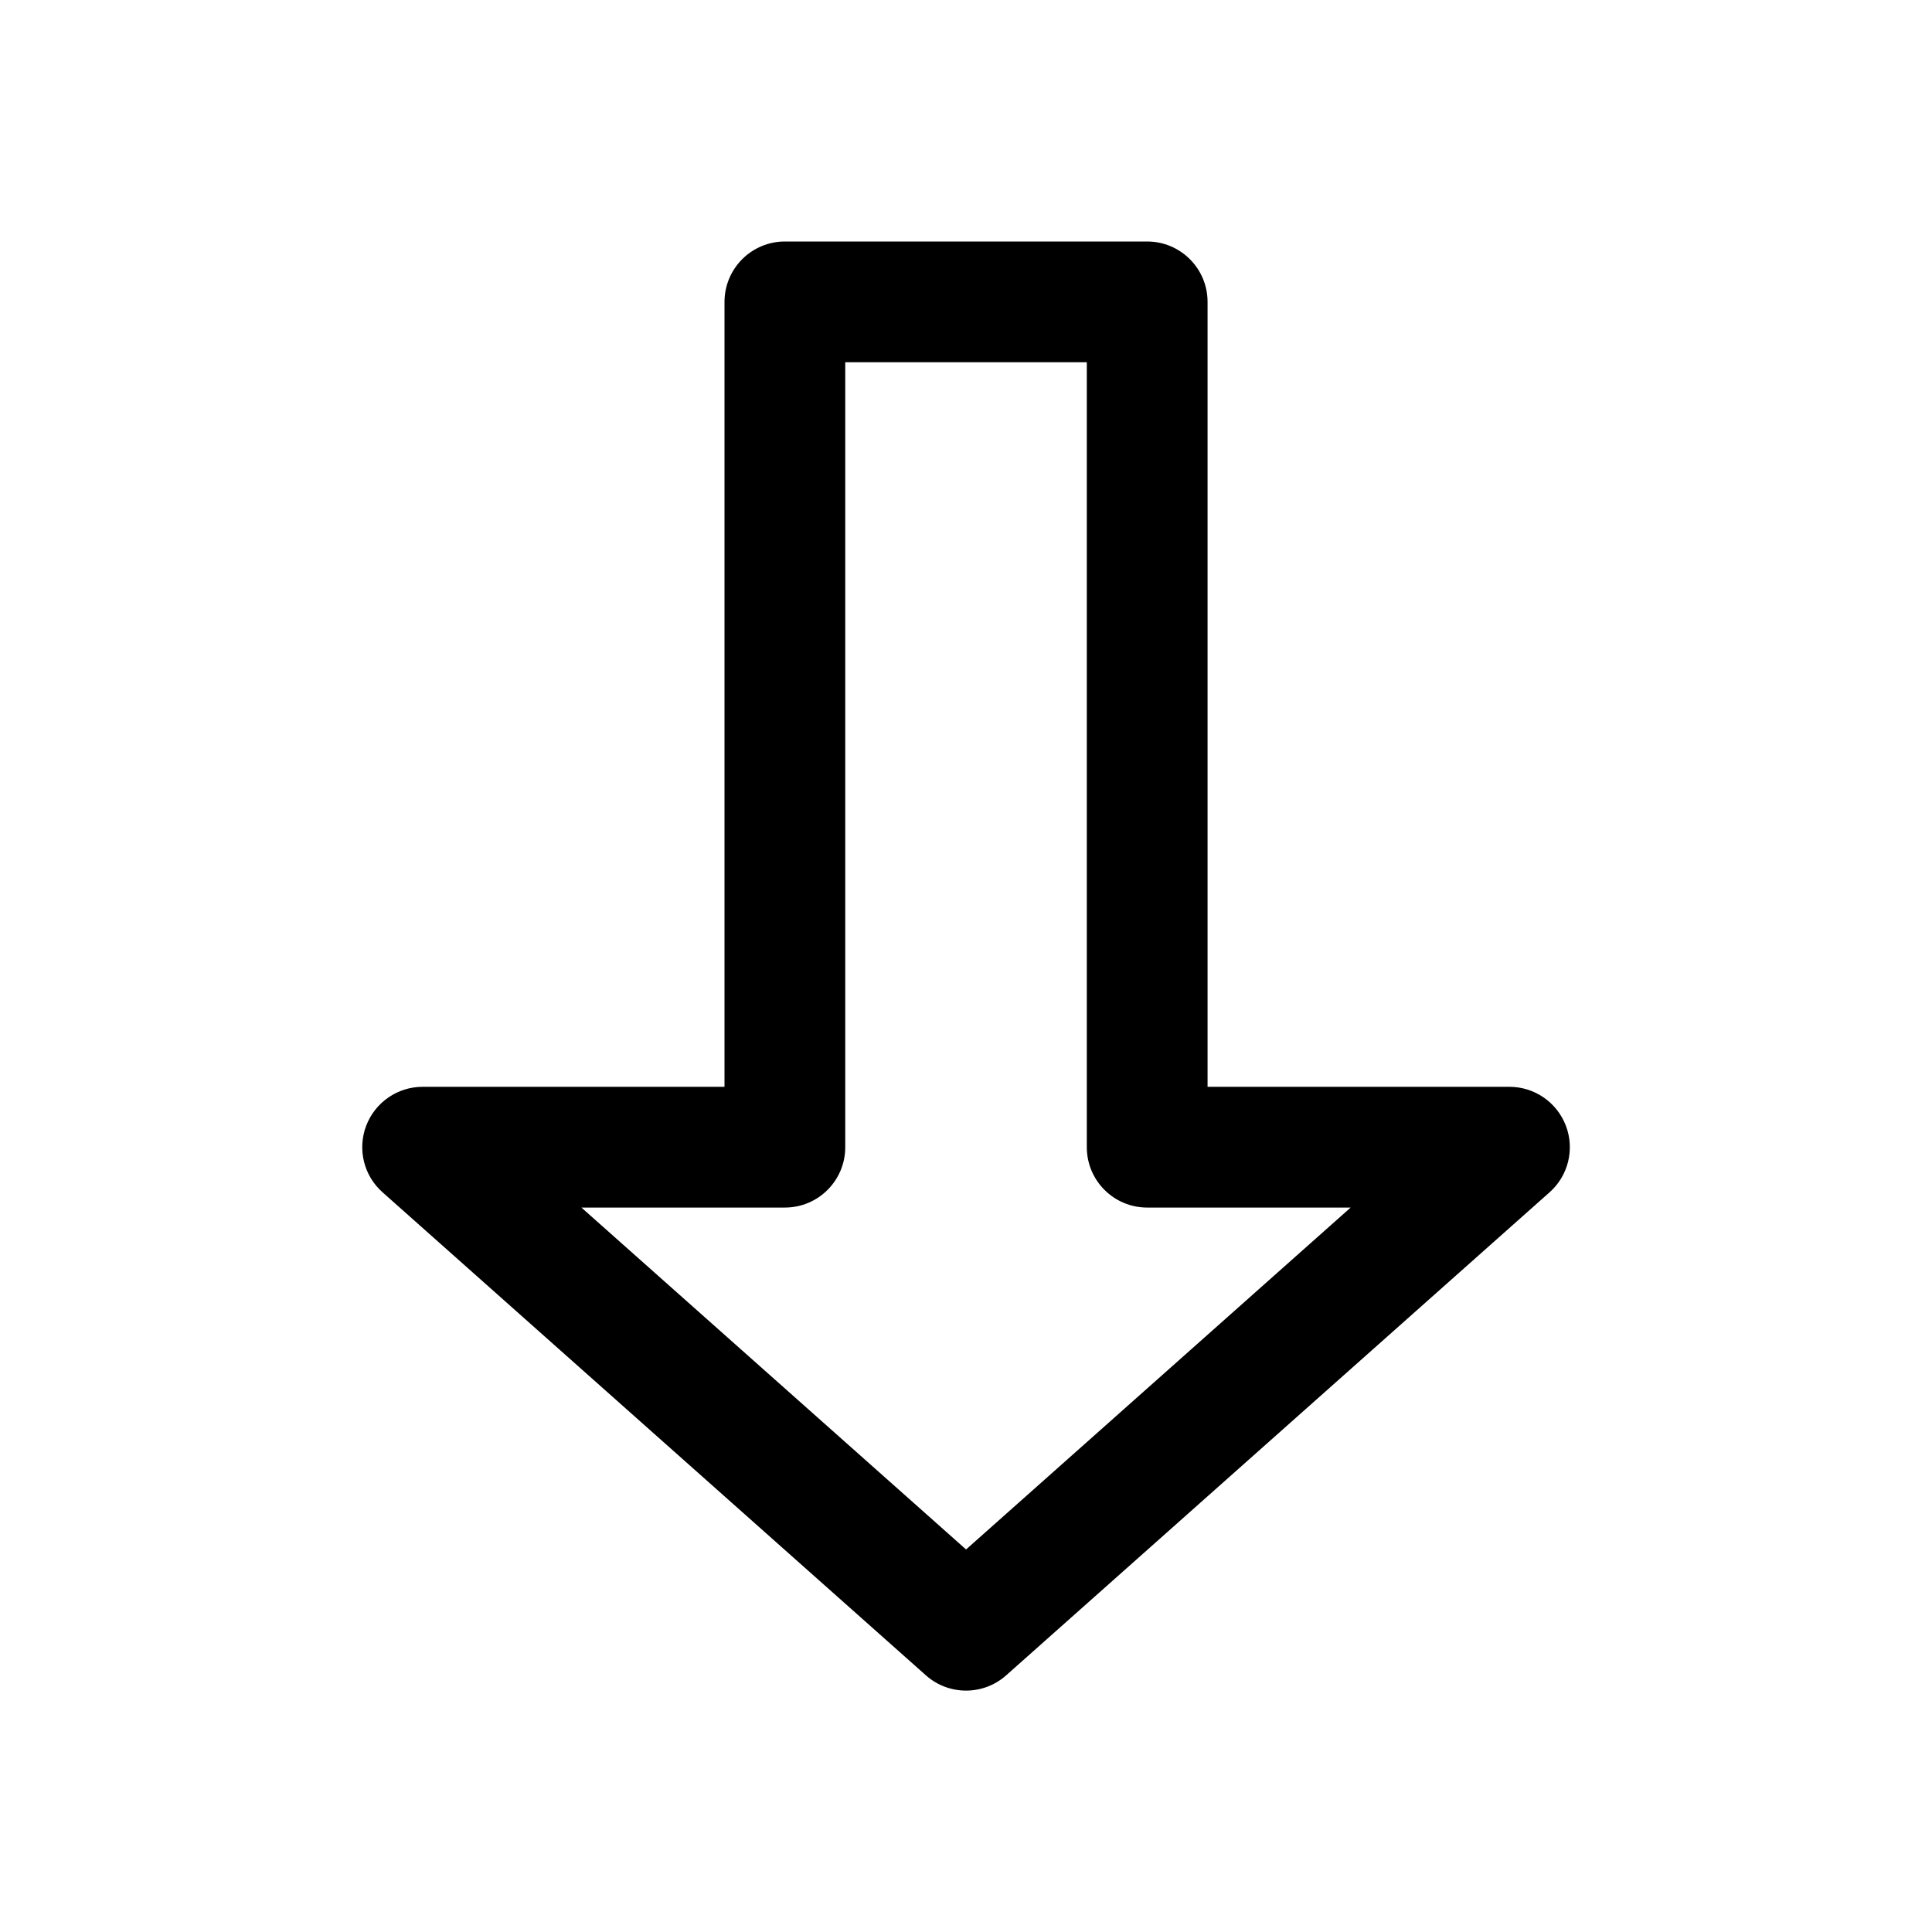
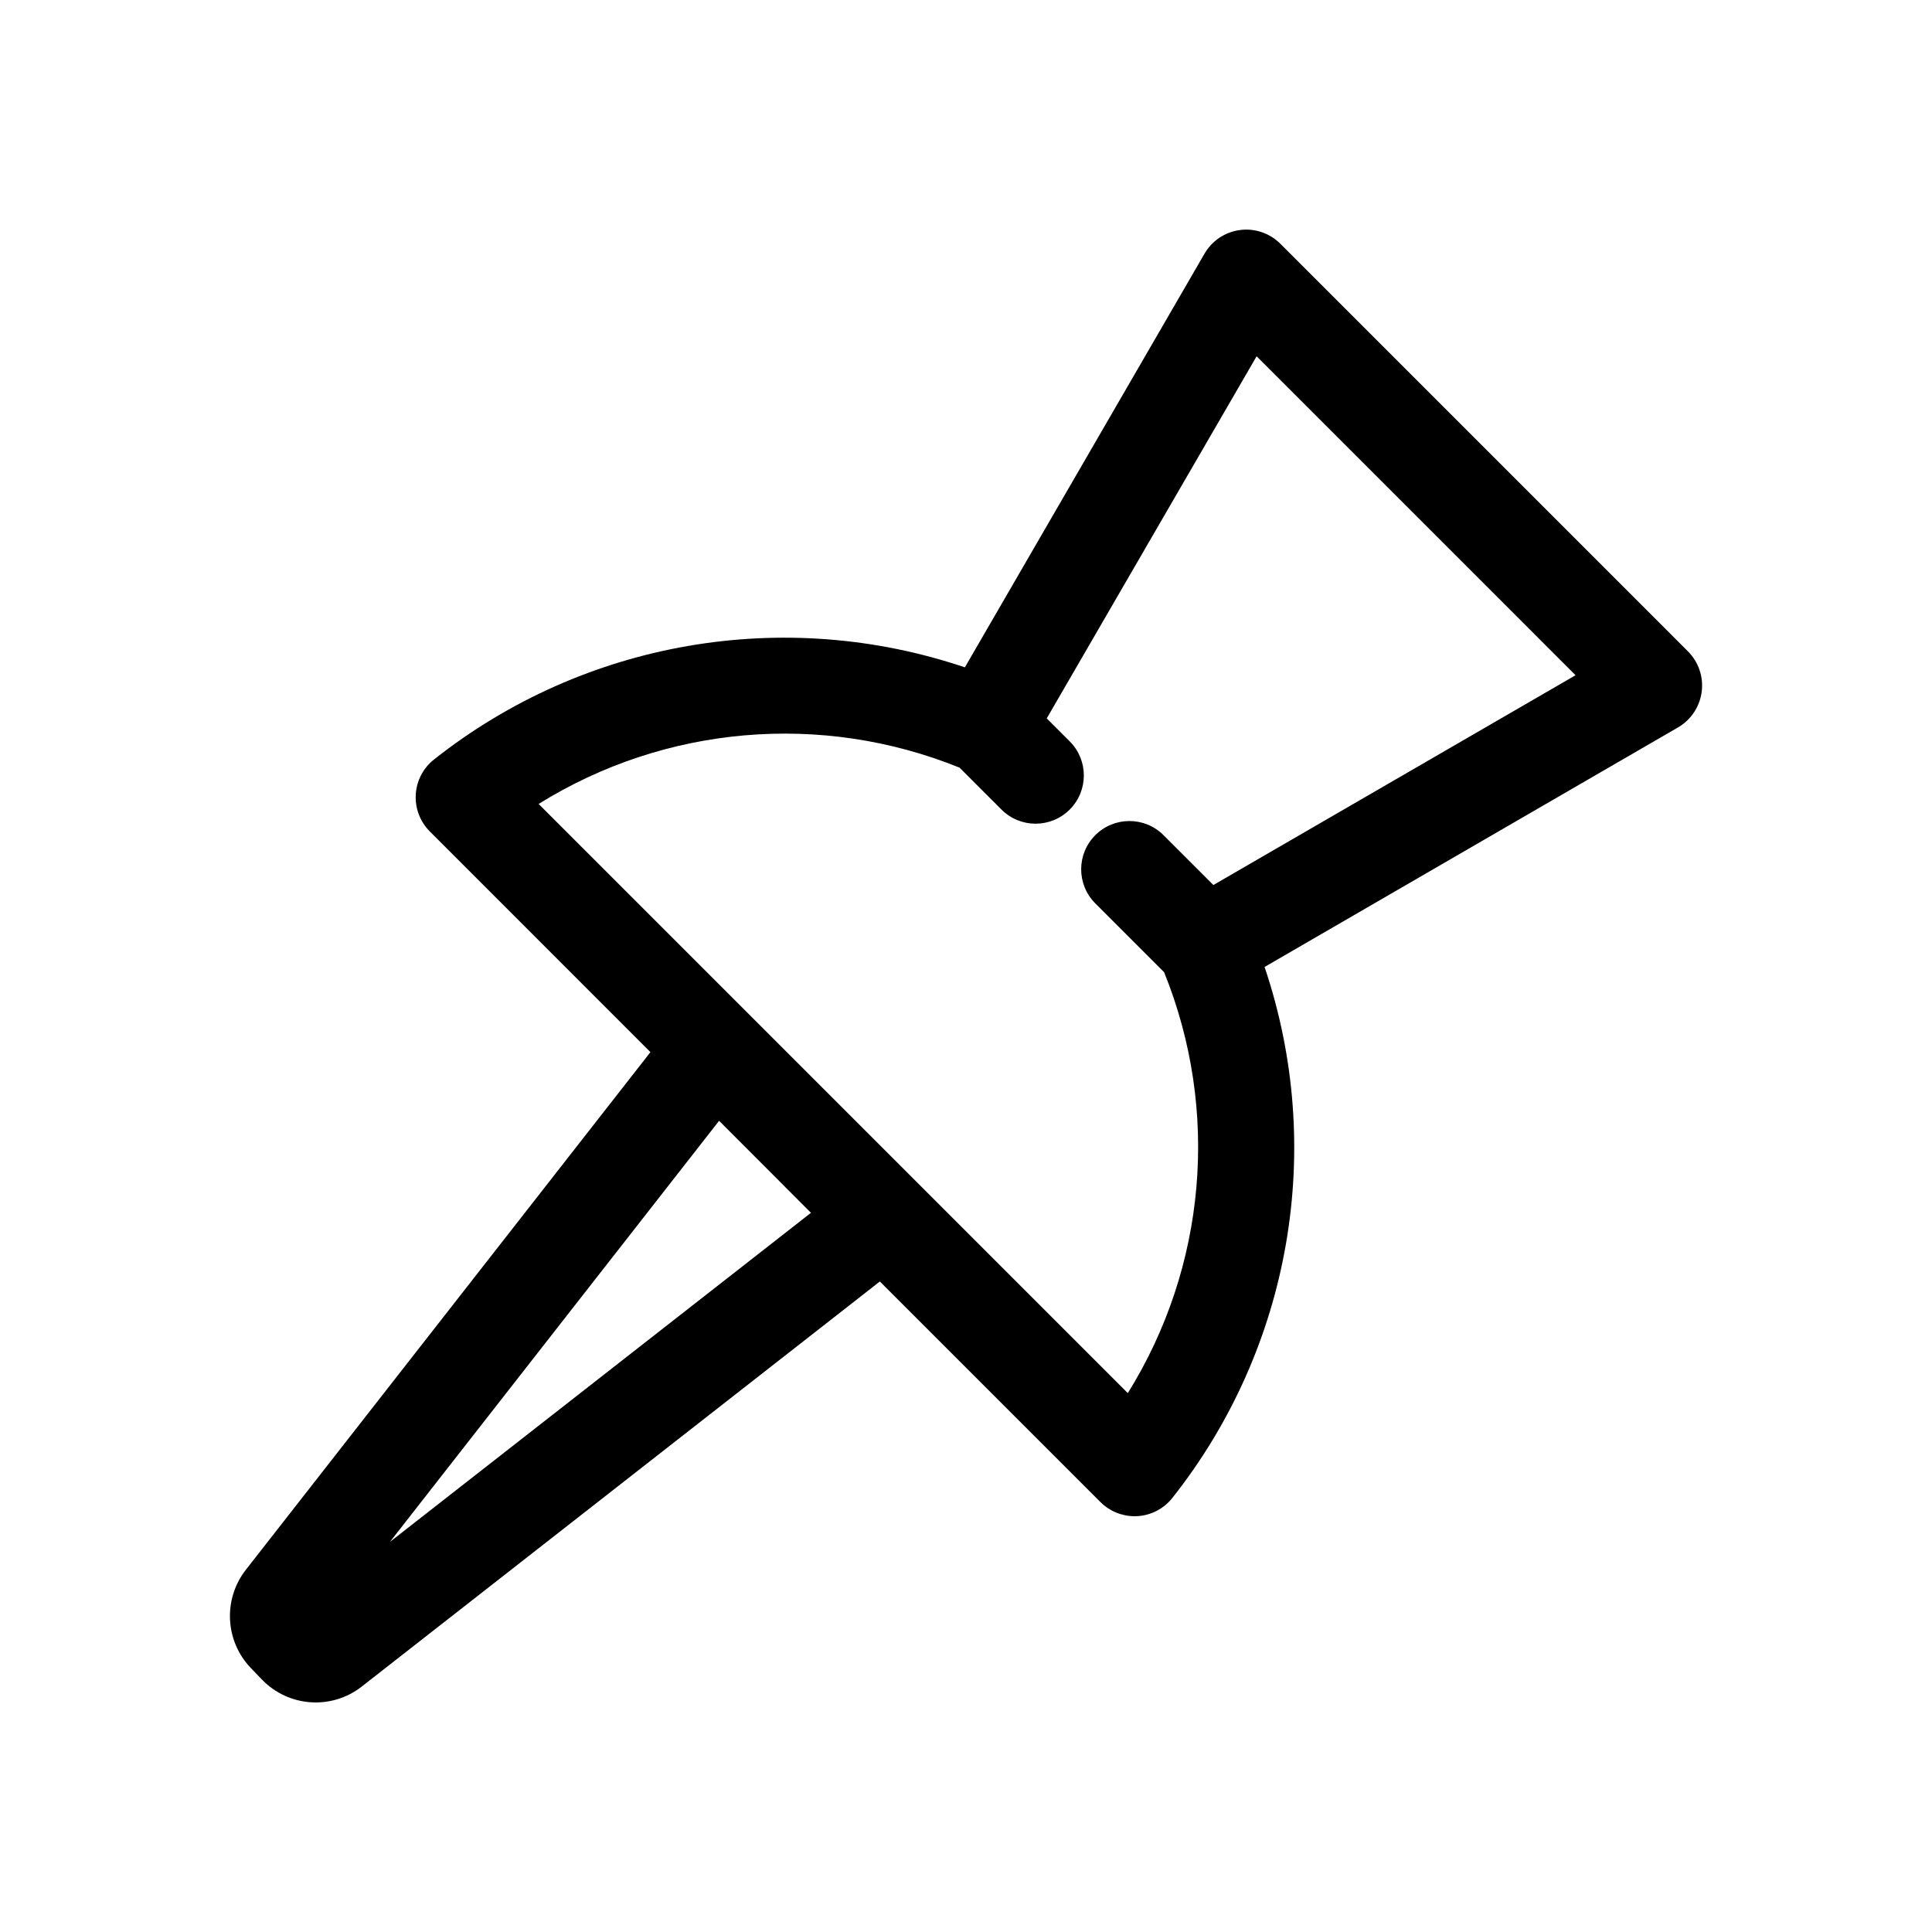
- <svg xmlns="http://www.w3.org/2000/svg" width="32" height="32" viewBox="0 0 32 32" fill="none">
-   <path fill-rule="evenodd" clip-rule="evenodd" d="M12.293 4.293C12.481 4.105 12.735 4 13 4H19.001C19.553 4 20.001 4.448 20.001 5V18.001H25.001C25.416 18.001 25.788 18.258 25.936 18.646C26.084 19.034 25.976 19.473 25.666 19.748L16.665 27.749C16.286 28.086 15.715 28.086 15.336 27.749L6.336 19.748C6.025 19.473 5.918 19.034 6.065 18.646C6.213 18.258 6.585 18.001 7 18.001L12 18.001L12 5C12 4.735 12.106 4.48 12.293 4.293ZM14 6V19.001C14 19.553 13.553 20.001 13 20.001L9.63 20.001L16.001 25.664L22.371 20.001H19.001C18.448 20.001 18.001 19.553 18.001 19.001V6H14Z" fill="#000000" />
+ <svg xmlns="http://www.w3.org/2000/svg" id="Camada_1" data-name="Camada 1" viewBox="0 0 24 24">
+   <path d="M21.139,8.593a.6.6,0,0,0-.17-.501L15.905,3.028a.599.599,0,0,0-.942.123L11.986,8.29A7.014,7.014,0,0,0,5.396,9.431a.599.599,0,0,0-.057.897L8.08,13.07,3.052,19.503a.934.934,0,0,0,.064,1.218l.138.143a.927.927,0,0,0,1.241.086h-0l6.435-5.031,2.74,2.74a.6.6,0,0,0,.424.176l.038-.001a.599.599,0,0,0,.436-.232,7.014,7.014,0,0,0,1.141-6.59l5.138-2.977A.602.602,0,0,0,21.139,8.593ZM10.074,15.066,4.844,19.154l4.089-5.231Zm4.999-4.072-.619-.619a.599.599,0,0,0-.848.847l.855.855a5.788,5.788,0,0,1-.451,5.229L6.691,9.987a5.787,5.787,0,0,1,5.229-.451l.521.521a.599.599,0,0,0,.847-.848l-.285-.285,2.607-4.498,3.962,3.962Z" />
</svg>
